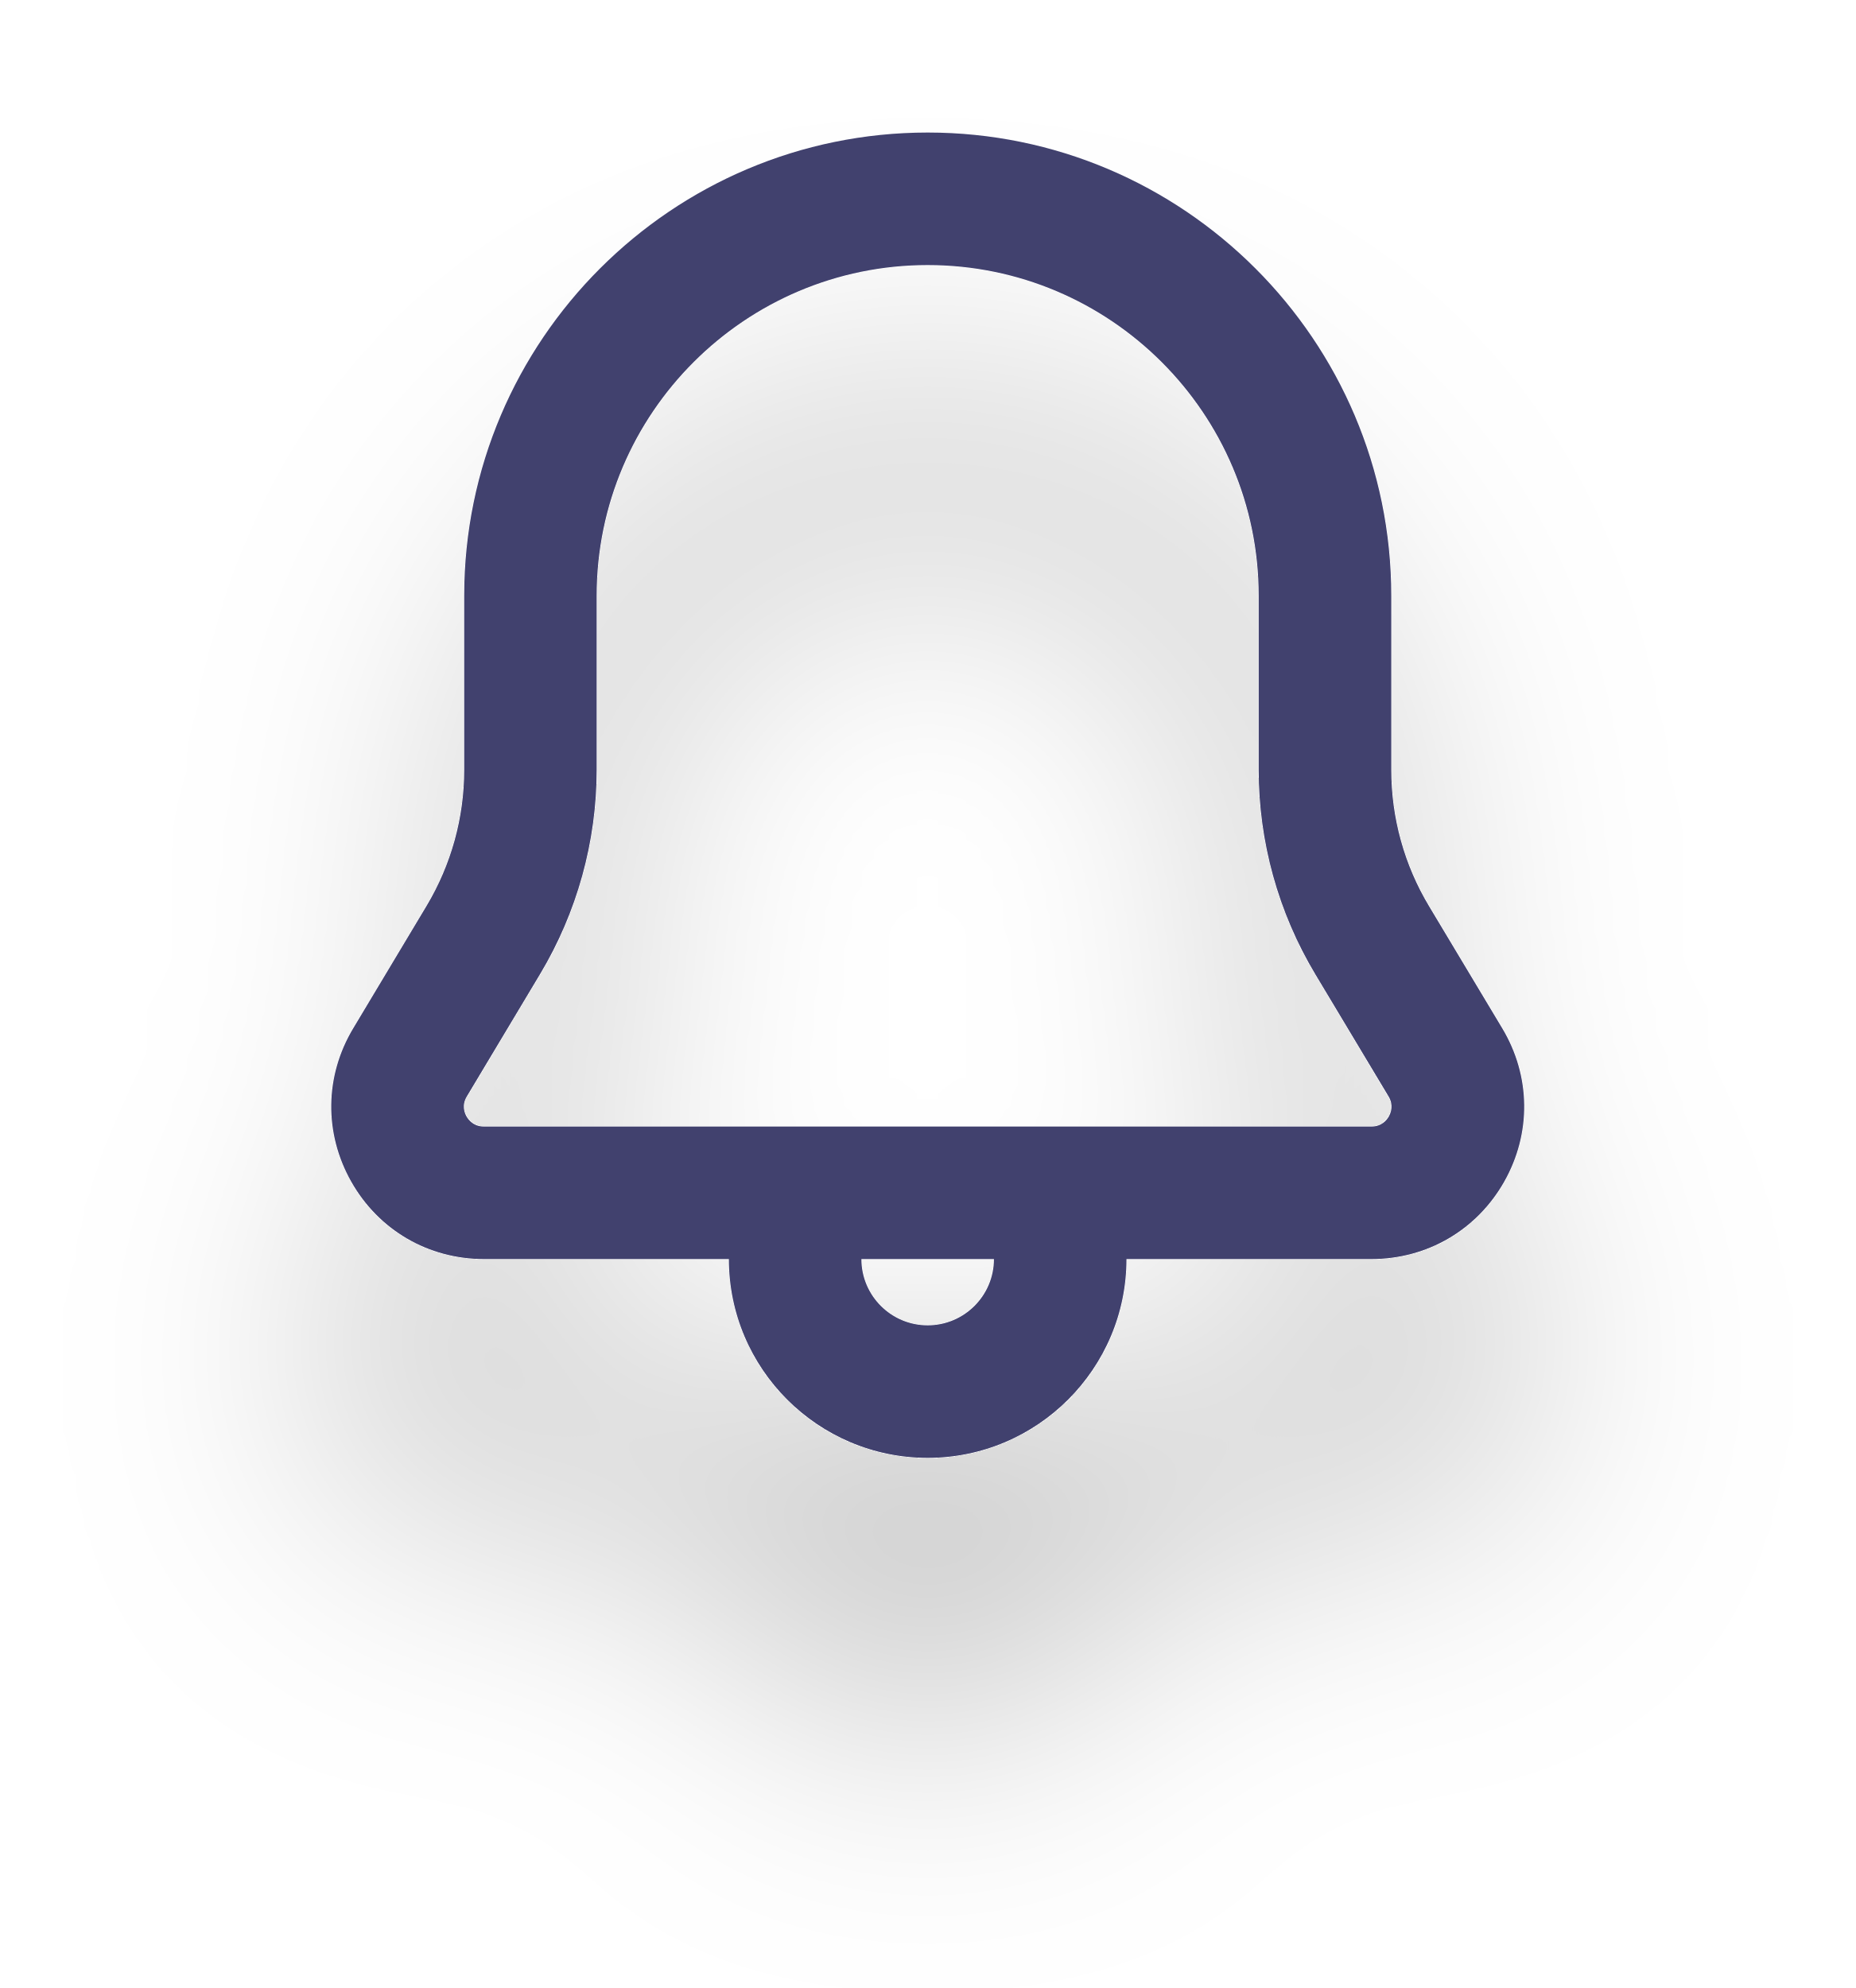
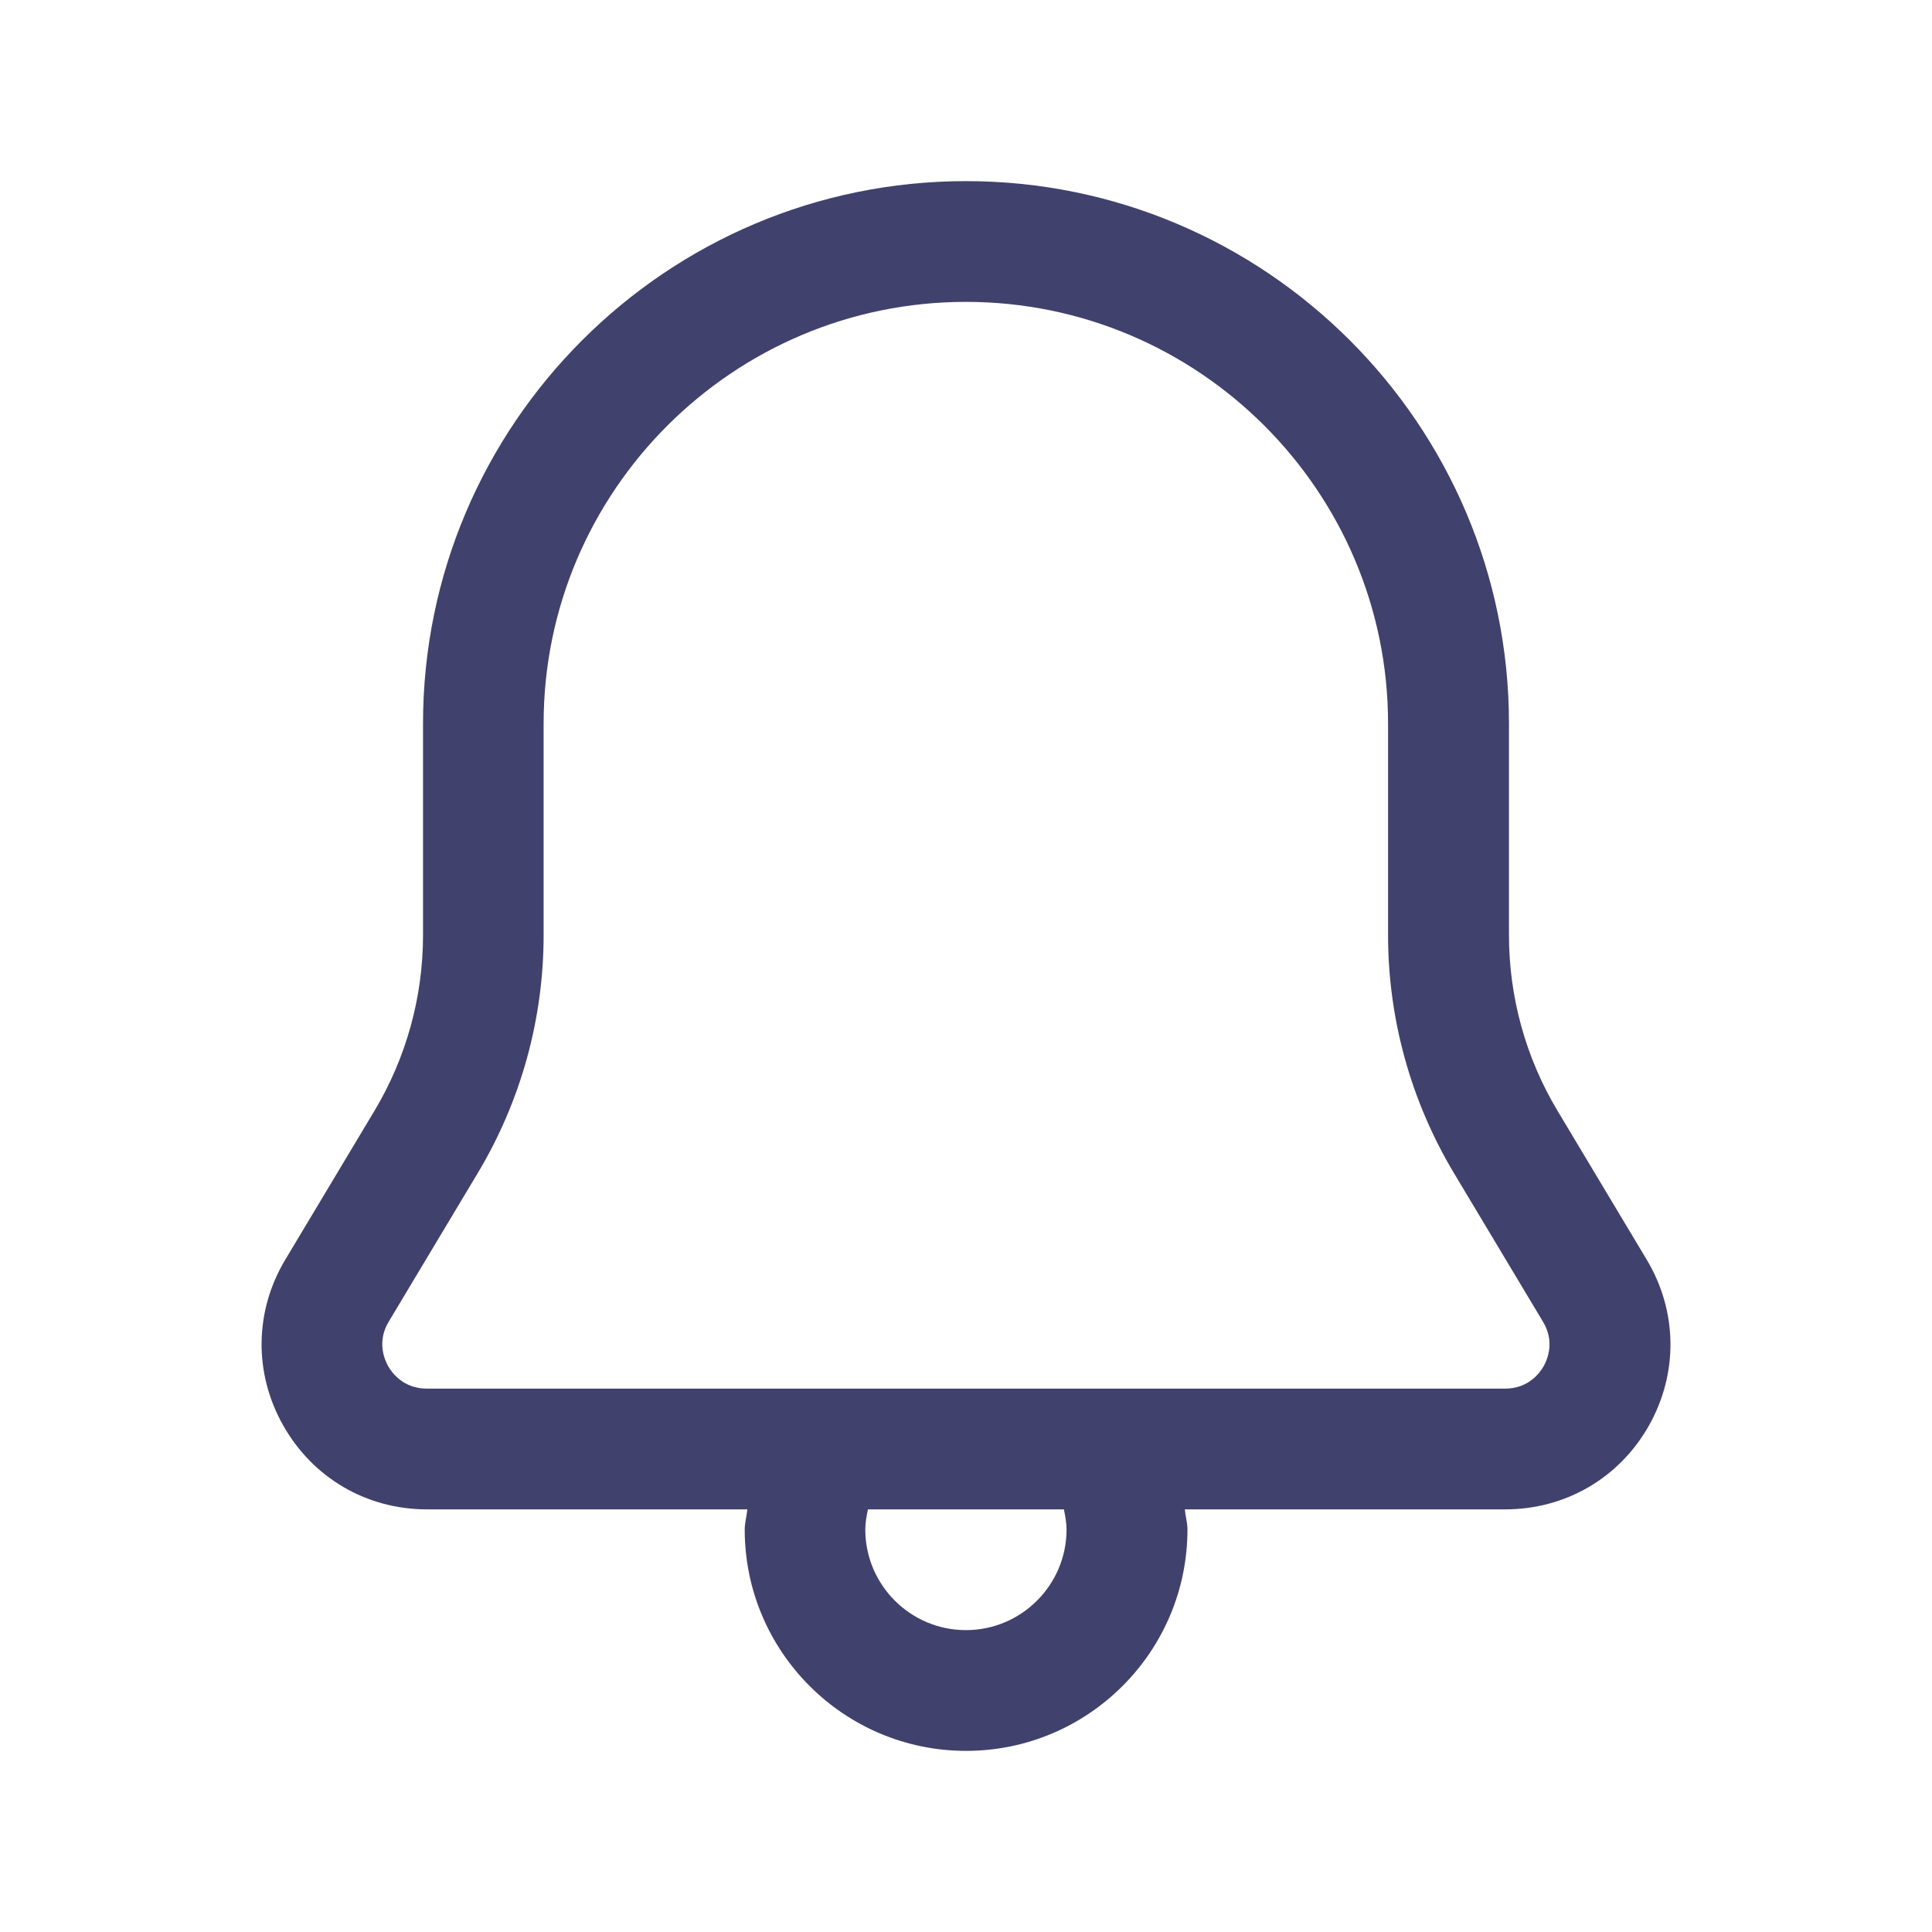
- <svg xmlns="http://www.w3.org/2000/svg" width="28" height="30" viewBox="0 0 28 30" fill="none">
-   <g filter="url(#filter0_d_477_5580)">
-     <path d="M22.67 15.518L21.564 13.673C21.191 13.051 20.995 12.341 20.995 11.617V8.99C20.995 5.136 17.857 2 14 2C10.143 2 7.005 5.136 7.005 8.99V11.617C7.005 12.341 6.808 13.051 6.436 13.672L5.33 15.518C4.898 16.238 4.888 17.103 5.301 17.833C5.714 18.563 6.463 19 7.303 19H10.999C10.999 20.654 12.345 22 13.999 22C15.653 22 16.999 20.654 16.999 19H20.696C21.536 19 22.285 18.563 22.699 17.833C23.112 17.103 23.101 16.237 22.67 15.518ZM13.999 20C13.448 20 12.999 19.552 12.999 19H14.999C14.999 19.552 14.55 20 13.999 20ZM20.958 16.848C20.926 16.905 20.849 17 20.696 17H7.302C7.149 17 7.072 16.904 7.04 16.848C7.008 16.792 6.966 16.677 7.044 16.547L8.15 14.7C8.708 13.768 9.004 12.702 9.004 11.617V8.99C9.004 6.238 11.245 4 13.999 4C16.753 4 18.994 6.238 18.994 8.99V11.617C18.994 12.702 19.289 13.768 19.848 14.701L20.955 16.547C21.032 16.677 20.99 16.791 20.958 16.848Z" fill="#41416E" />
-   </g>
-   <defs>
-     <filter id="filter0_d_477_5580" x="-2" y="0" width="32" height="32" filterUnits="userSpaceOnUse" color-interpolation-filters="sRGB">
-       <feFlood flood-opacity="0" result="BackgroundImageFix" />
-       <feColorMatrix in="SourceAlpha" type="matrix" values="0 0 0 0 0 0 0 0 0 0 0 0 0 0 0 0 0 0 127 0" result="hardAlpha" />
-       <feOffset dy="4" />
-       <feGaussianBlur stdDeviation="2" />
-       <feComposite in2="hardAlpha" operator="out" />
-       <feColorMatrix type="matrix" values="0 0 0 0 0 0 0 0 0 0 0 0 0 0 0 0 0 0 0.25 0" />
-       <feBlend mode="normal" in2="BackgroundImageFix" result="effect1_dropShadow_477_5580" />
-       <feBlend mode="normal" in="SourceGraphic" in2="effect1_dropShadow_477_5580" result="shape" />
-     </filter>
-   </defs>
+ <svg xmlns="http://www.w3.org/2000/svg" width="24" height="24" viewBox="0 0 24 24" fill="none">
+   <path d="M20.455 15.646L19.349 13.8C18.953 13.14 18.745 12.386 18.745 11.617V8.989C18.745 5.274 15.719 2.25 12 2.25C8.281 2.25 5.255 5.272 5.255 8.989V11.617C5.255 12.386 5.046 13.14 4.651 13.8L3.545 15.646C3.16 16.288 3.151 17.059 3.519 17.709C3.888 18.361 4.555 18.75 5.304 18.75H9.284C9.276 18.834 9.251 18.916 9.251 19C9.251 20.517 10.484 21.75 12.001 21.75C13.518 21.75 14.751 20.517 14.751 19C14.751 18.916 14.726 18.834 14.718 18.75H18.698C19.447 18.75 20.115 18.361 20.483 17.71C20.85 17.059 20.84 16.288 20.455 15.646ZM13.249 19C13.249 19.689 12.688 20.25 11.999 20.25C11.31 20.25 10.749 19.689 10.749 19C10.749 18.916 10.765 18.832 10.782 18.75H13.216C13.233 18.832 13.249 18.916 13.249 19ZM19.176 16.971C19.128 17.055 18.987 17.25 18.696 17.25H5.302C5.012 17.25 4.87 17.055 4.822 16.971C4.775 16.887 4.68 16.666 4.829 16.418L5.935 14.572C6.471 13.678 6.753 12.656 6.753 11.617V8.989C6.753 6.101 9.106 3.75 11.998 3.75C14.89 3.75 17.243 6.101 17.243 8.989V11.617C17.243 12.656 17.526 13.678 18.061 14.572L19.167 16.418C19.317 16.666 19.223 16.887 19.176 16.971Z" fill="#41416E" />
</svg>
